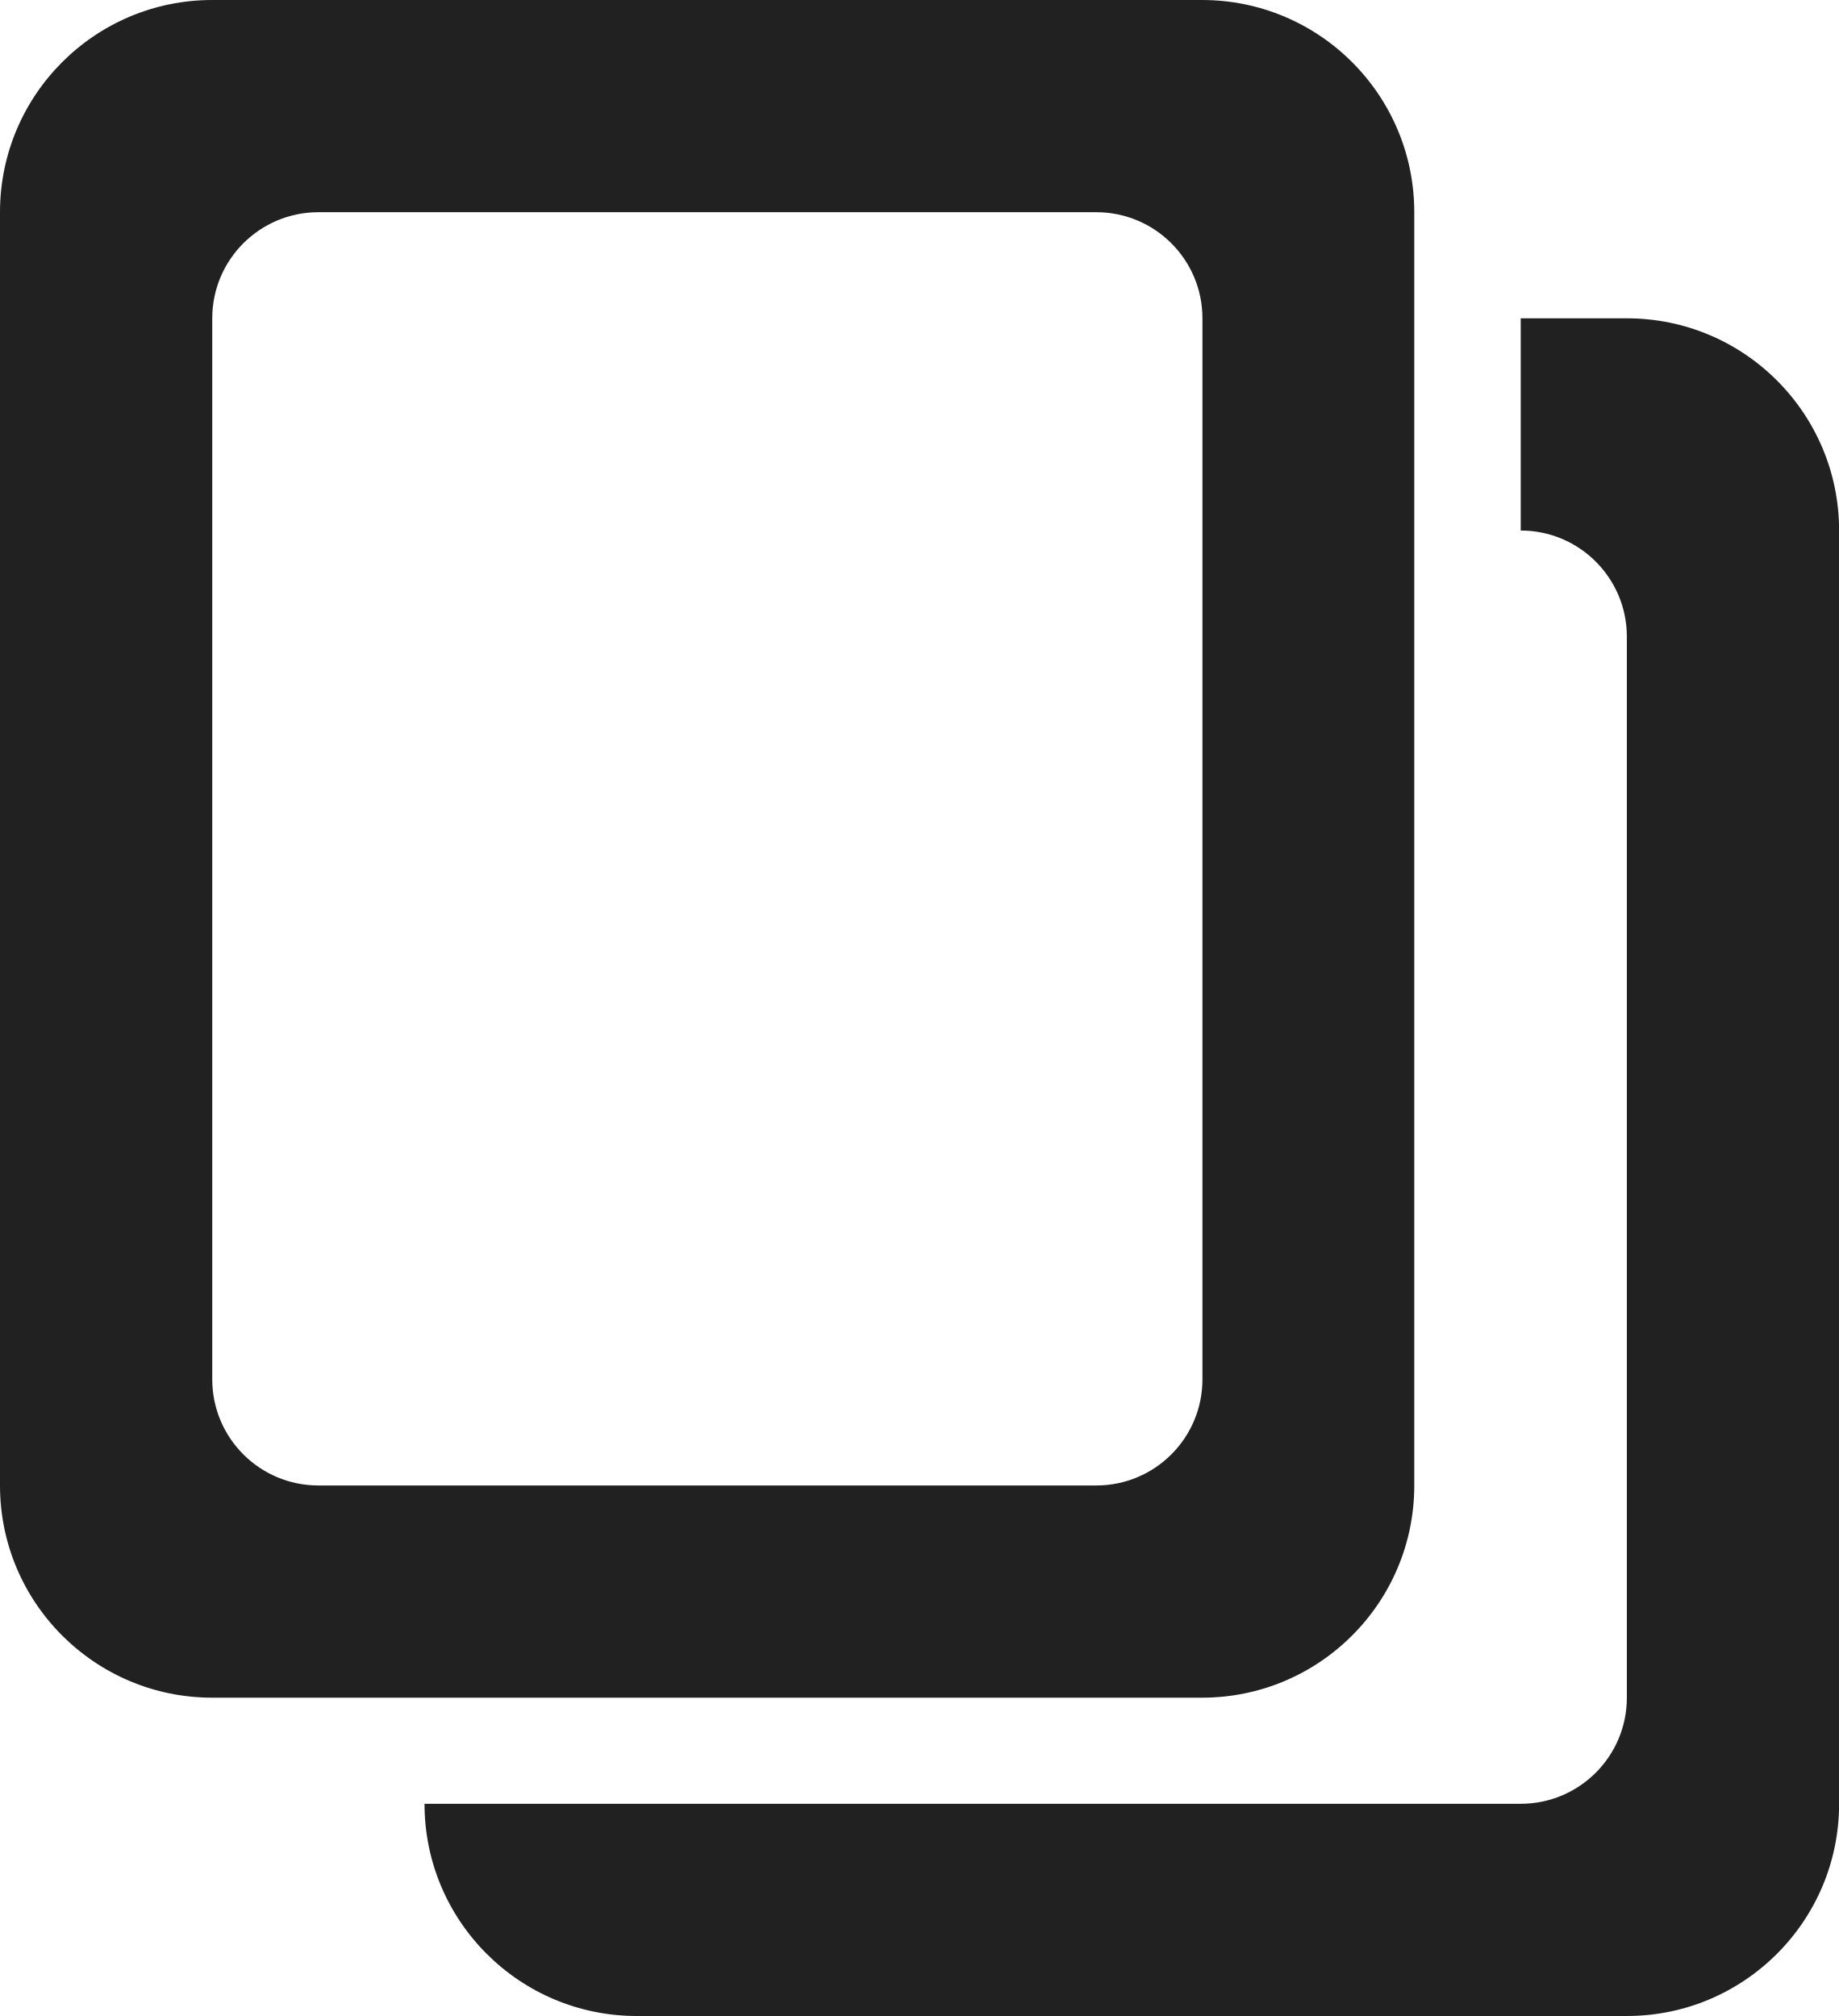
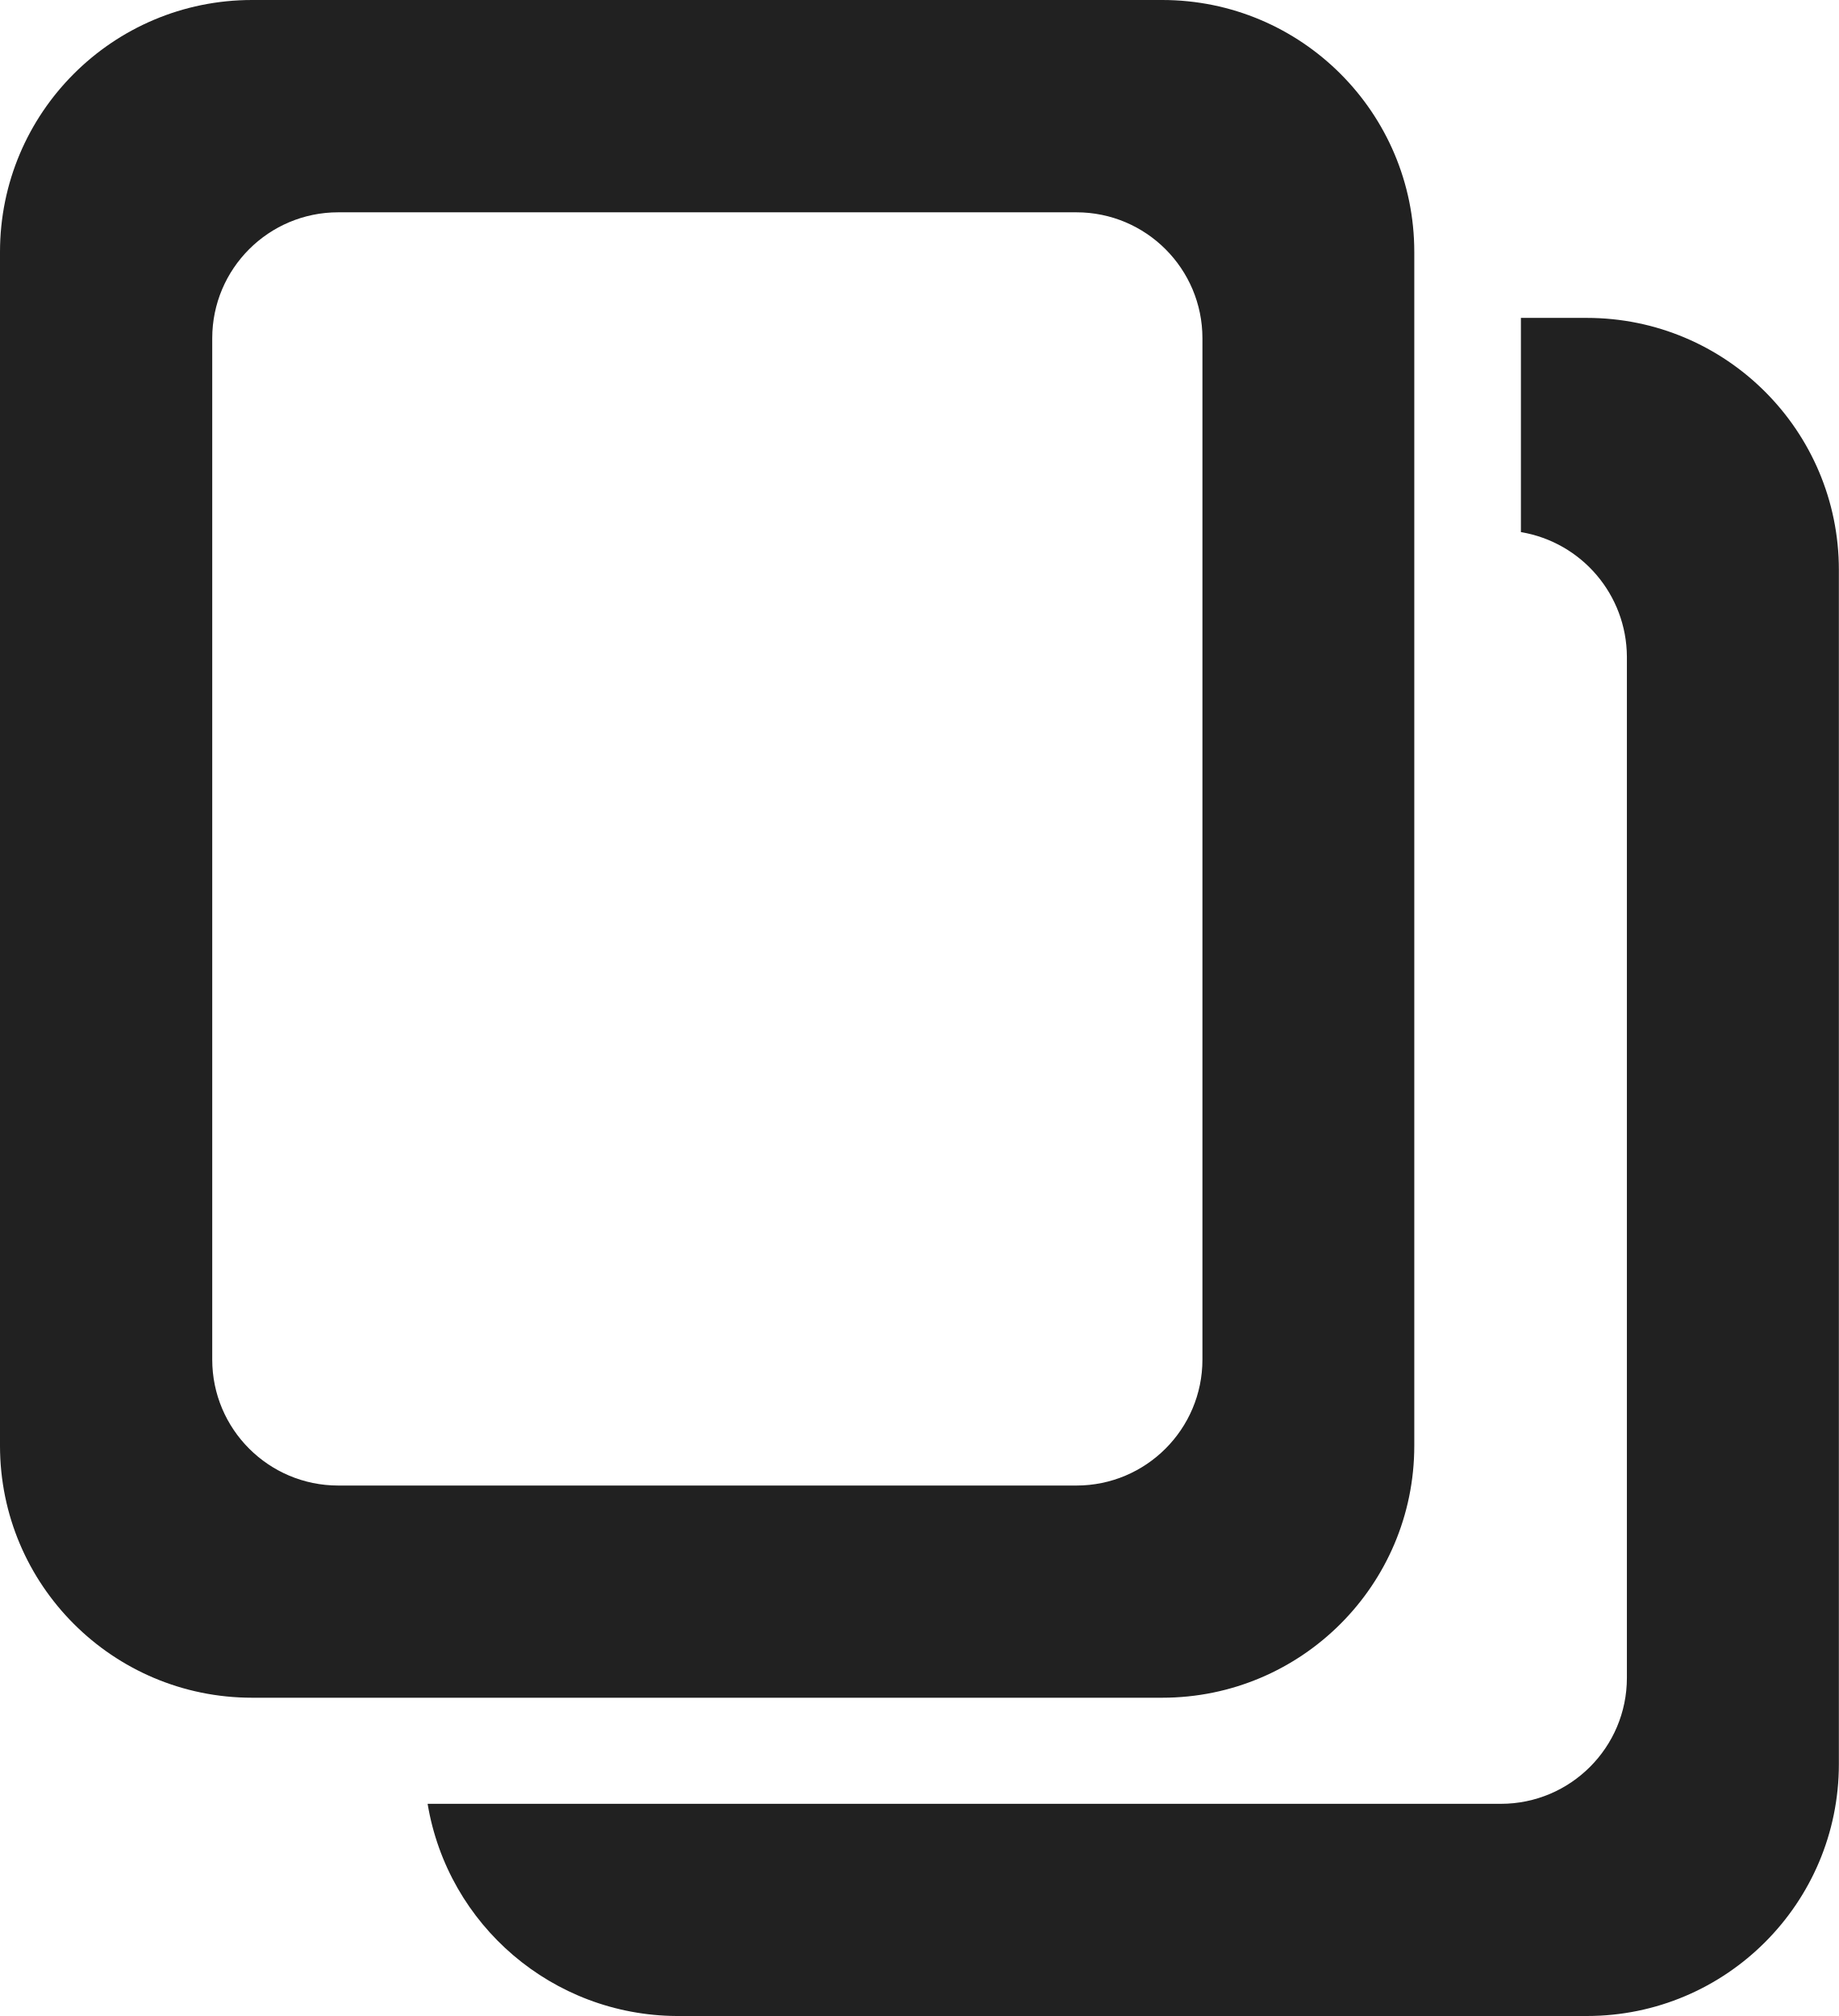
- <svg xmlns="http://www.w3.org/2000/svg" width="17.325" height="19" viewBox="0 0 17.325 19">
-   <defs>
-     <style>
-       .cls-1 {
-         fill: #212121;
-       }
-     </style>
-   </defs>
-   <path id="copy" class="cls-1" d="M-97,406a2,2,0,0,1-2-2h10.329a1,1,0,0,0,1-1V393a1,1,0,0,0-1-1v-2h1a2,2,0,0,1,2,2v12a2,2,0,0,1-2,2Zm-4-3a2,2,0,0,1-2-2V389a2,2,0,0,1,2-2h9.326a2,2,0,0,1,2,2v12a2,2,0,0,1-2,2Zm0-13v10a1,1,0,0,0,1,1h7.33a1,1,0,0,0,1-1V390a1,1,0,0,0-1-1H-100A1,1,0,0,0-101,390Z" transform="translate(103 -387)" />
+ <svg xmlns="http://www.w3.org/2000/svg" width="14.59" height="16" viewBox="0 0 14.59 16">
+   <path id="copy" d="M-97.632,403a2.015,2.015,0,0,1-1.975-1.684h8.516a1,1,0,0,0,1-1v-8.105a1.008,1.008,0,0,0-.841-.988v-1.7h.523a2,2,0,0,1,2,2V401a2,2,0,0,1-2,2ZM-101,400.474a2,2,0,0,1-2-2V389a2,2,0,0,1,2-2h7.222a2,2,0,0,1,2,2v9.474a2,2,0,0,1-2,2Zm-.316-10.789v8.105a1,1,0,0,0,1,1h5.857a1,1,0,0,0,1-1v-8.105a1,1,0,0,0-1-1h-5.857A1,1,0,0,0-101.316,389.685Z" transform="translate(103 -387)" fill="#212121" />
</svg>
